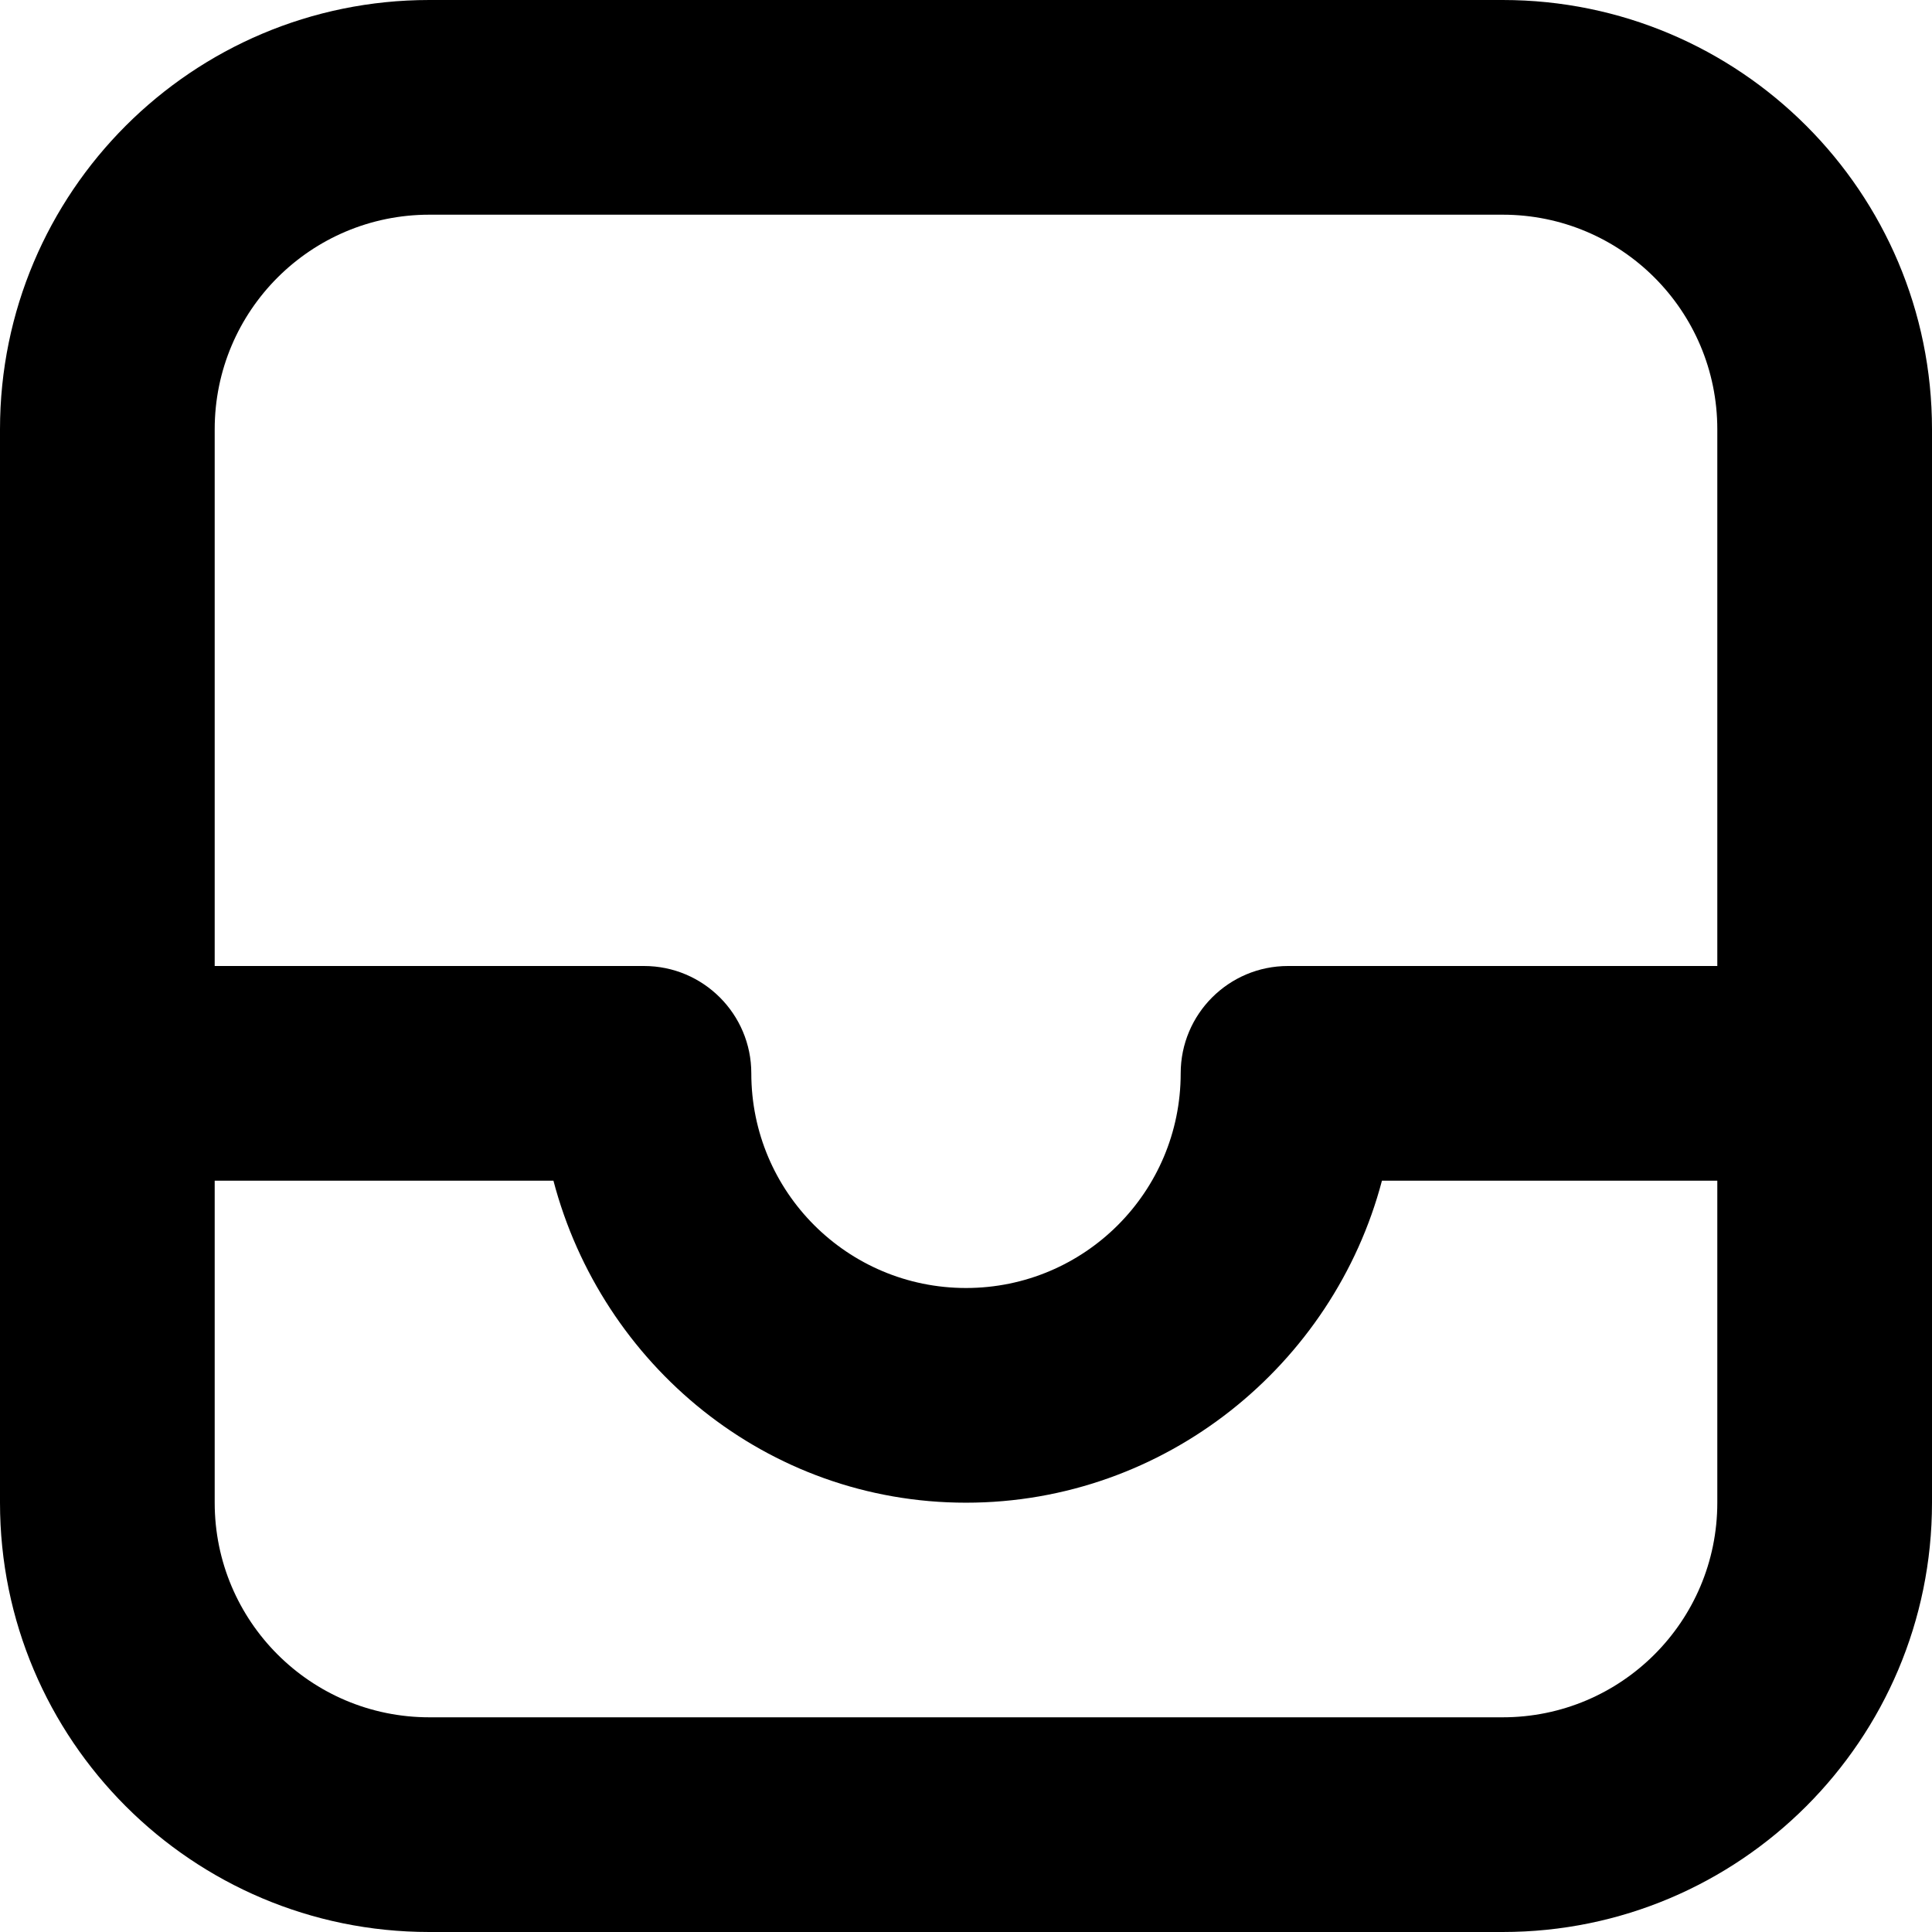
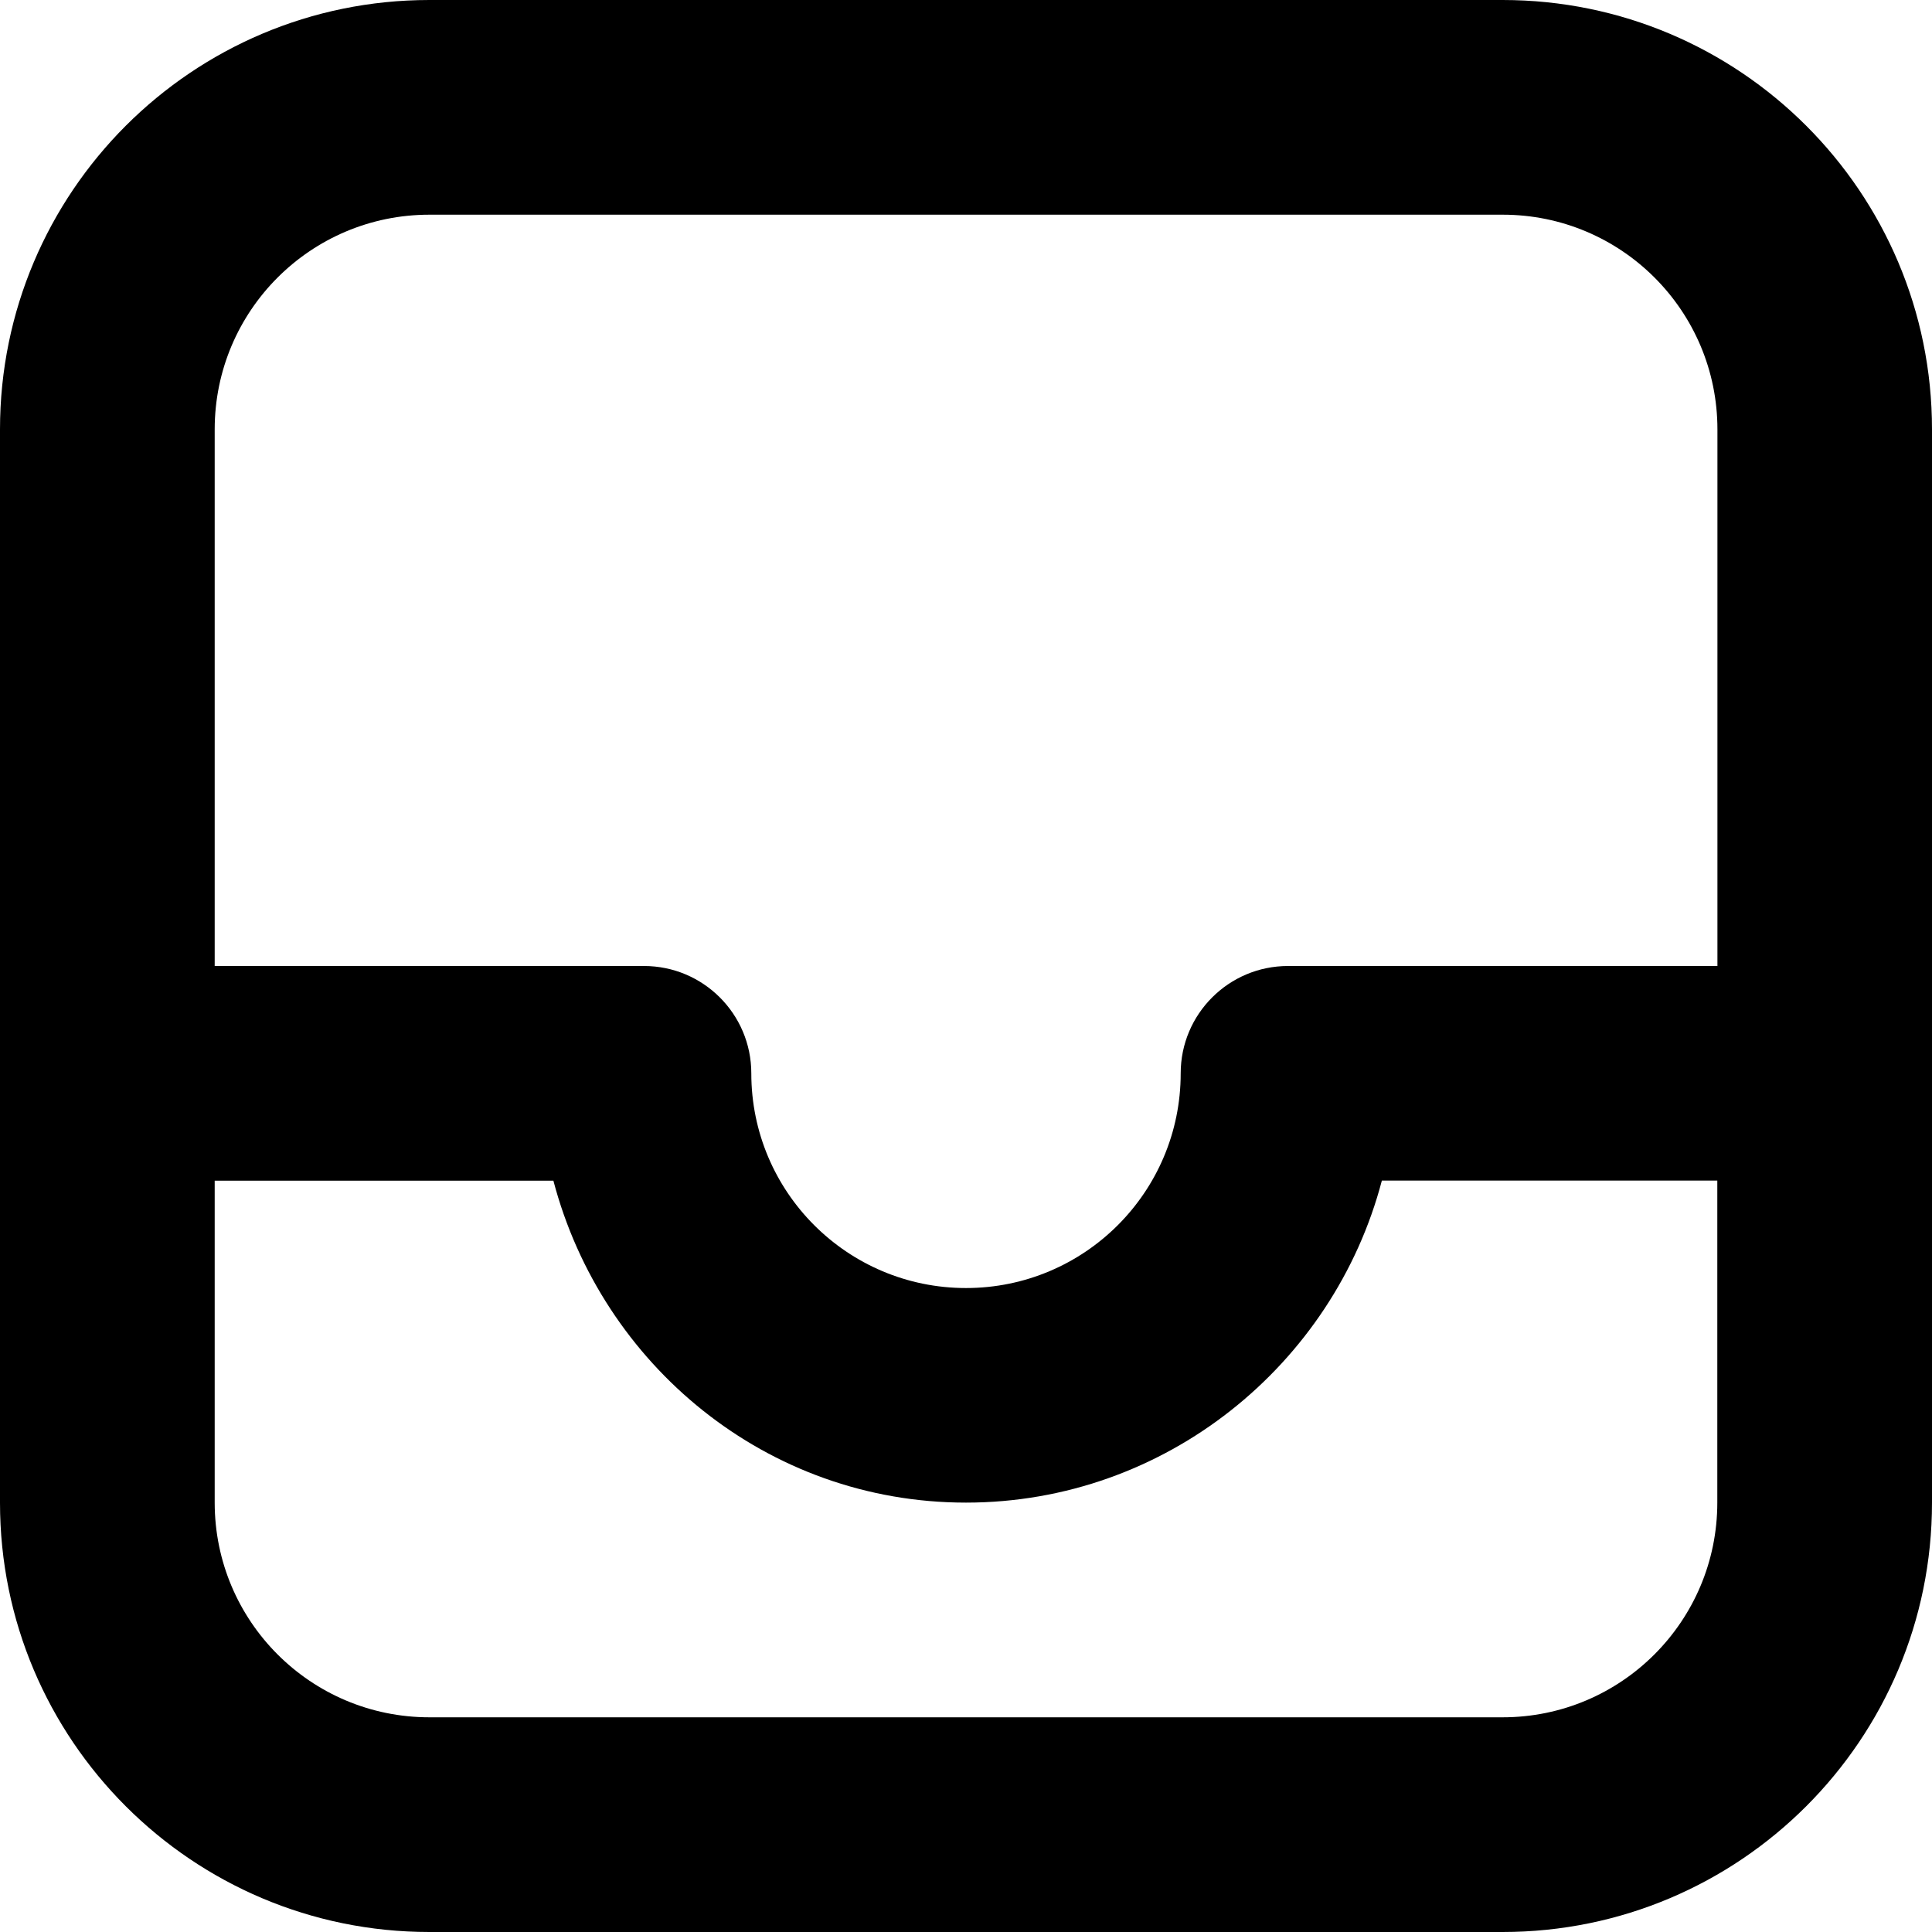
- <svg xmlns="http://www.w3.org/2000/svg" viewBox="0 0 24 24">
-   <path d="M5.333 0C2.388 0 0 2.388 0 5.333V13.333C0 13.333 0 17.931 0 18.667C0 21.612 2.388 24 5.333 24H18.667C21.612 24 24 21.612 24 18.667C24 18.311 24 13.333 24 13.333V5.333C24 2.388 21.612 0 18.667 0C17 0 7 0 5.333 0ZM5.333 2.667C7 2.667 17 2.667 18.667 2.667C20.14 2.667 21.333 3.86 21.333 5.333V12H16C15.264 12 14.667 12.597 14.667 13.333C14.667 14.807 13.473 16 12 16C10.527 16 9.333 14.807 9.333 13.333C9.333 12.597 8.736 12 8 12H2.667V5.333C2.667 3.86 3.861 2.667 5.333 2.667ZM2.667 14.667H6.875C7.476 16.953 9.524 18.667 12 18.667C14.476 18.667 16.565 16.953 17.167 14.667H21.333C21.333 15.995 21.333 18.115 21.333 18.667C21.333 20.14 20.14 21.333 18.667 21.333H5.333C3.861 21.333 2.667 20.14 2.667 18.667C2.667 18.519 2.667 16.12 2.667 14.667Z" />
+ <svg xmlns="http://www.w3.org/2000/svg" viewBox="0 0 16 16">
+   <path d="M 3.556,0 C 1.592,0 0,1.592 0,3.556 V 8.889 c 0,0 0,3.065 0,3.556 C 0,14.408 1.592,16 3.556,16 H 12.444 C 14.408,16 16,14.408 16,12.444 c 0,-0.237 0,-3.556 0,-3.556 V 3.556 C 16,1.592 14.408,0 12.444,0 11.333,0 4.667,0 3.556,0 Z m 0,1.778 c 1.111,0 7.778,0 8.889,0 0.982,0 1.778,0.796 1.778,1.778 V 8 H 10.667 C 10.176,8 9.778,8.398 9.778,8.889 c 0,0.982 -0.796,1.778 -1.778,1.778 -0.982,0 -1.778,-0.796 -1.778,-1.778 C 6.222,8.398 5.824,8 5.333,8 H 1.778 V 3.556 c 0,-0.982 0.796,-1.778 1.778,-1.778 z M 1.778,9.778 H 4.583 C 4.984,11.302 6.349,12.444 8,12.444 c 1.651,0 3.044,-1.142 3.444,-2.667 H 14.222 c 0,0.885 0,2.299 0,2.667 0,0.982 -0.796,1.778 -1.778,1.778 H 3.556 c -0.982,0 -1.778,-0.796 -1.778,-1.778 0,-0.099 0,-1.698 0,-2.667 z" />
</svg>
